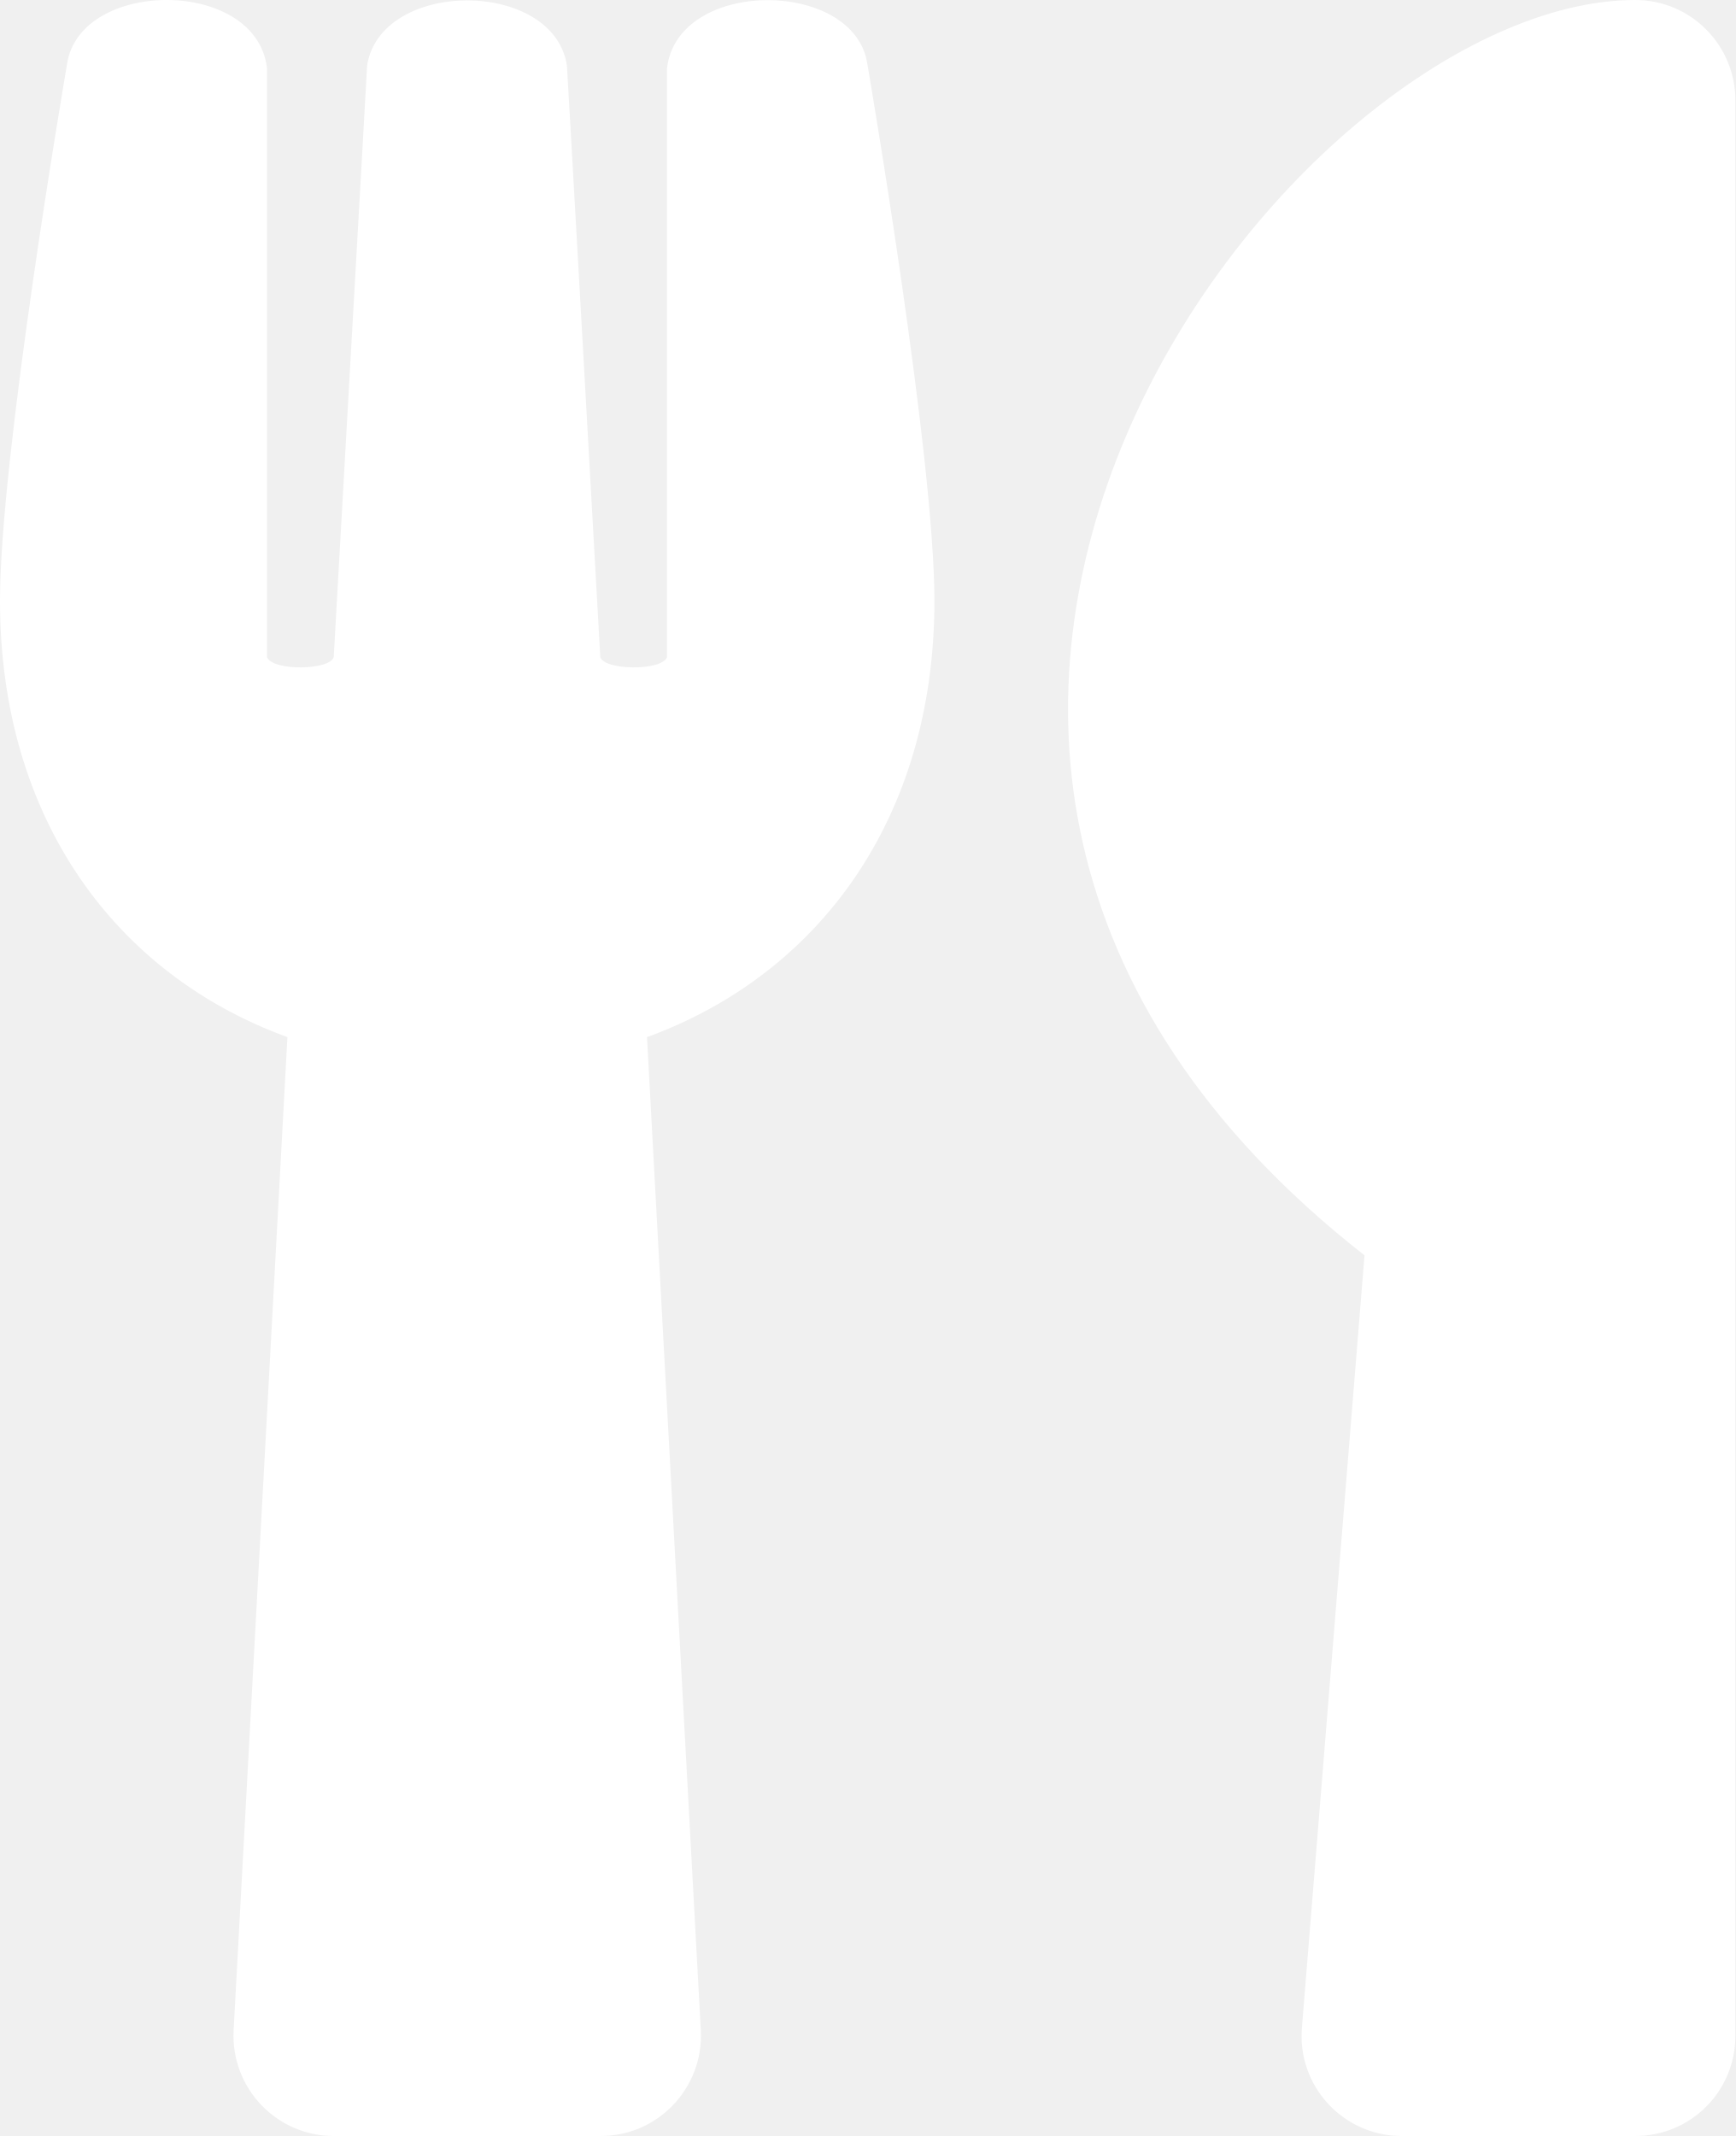
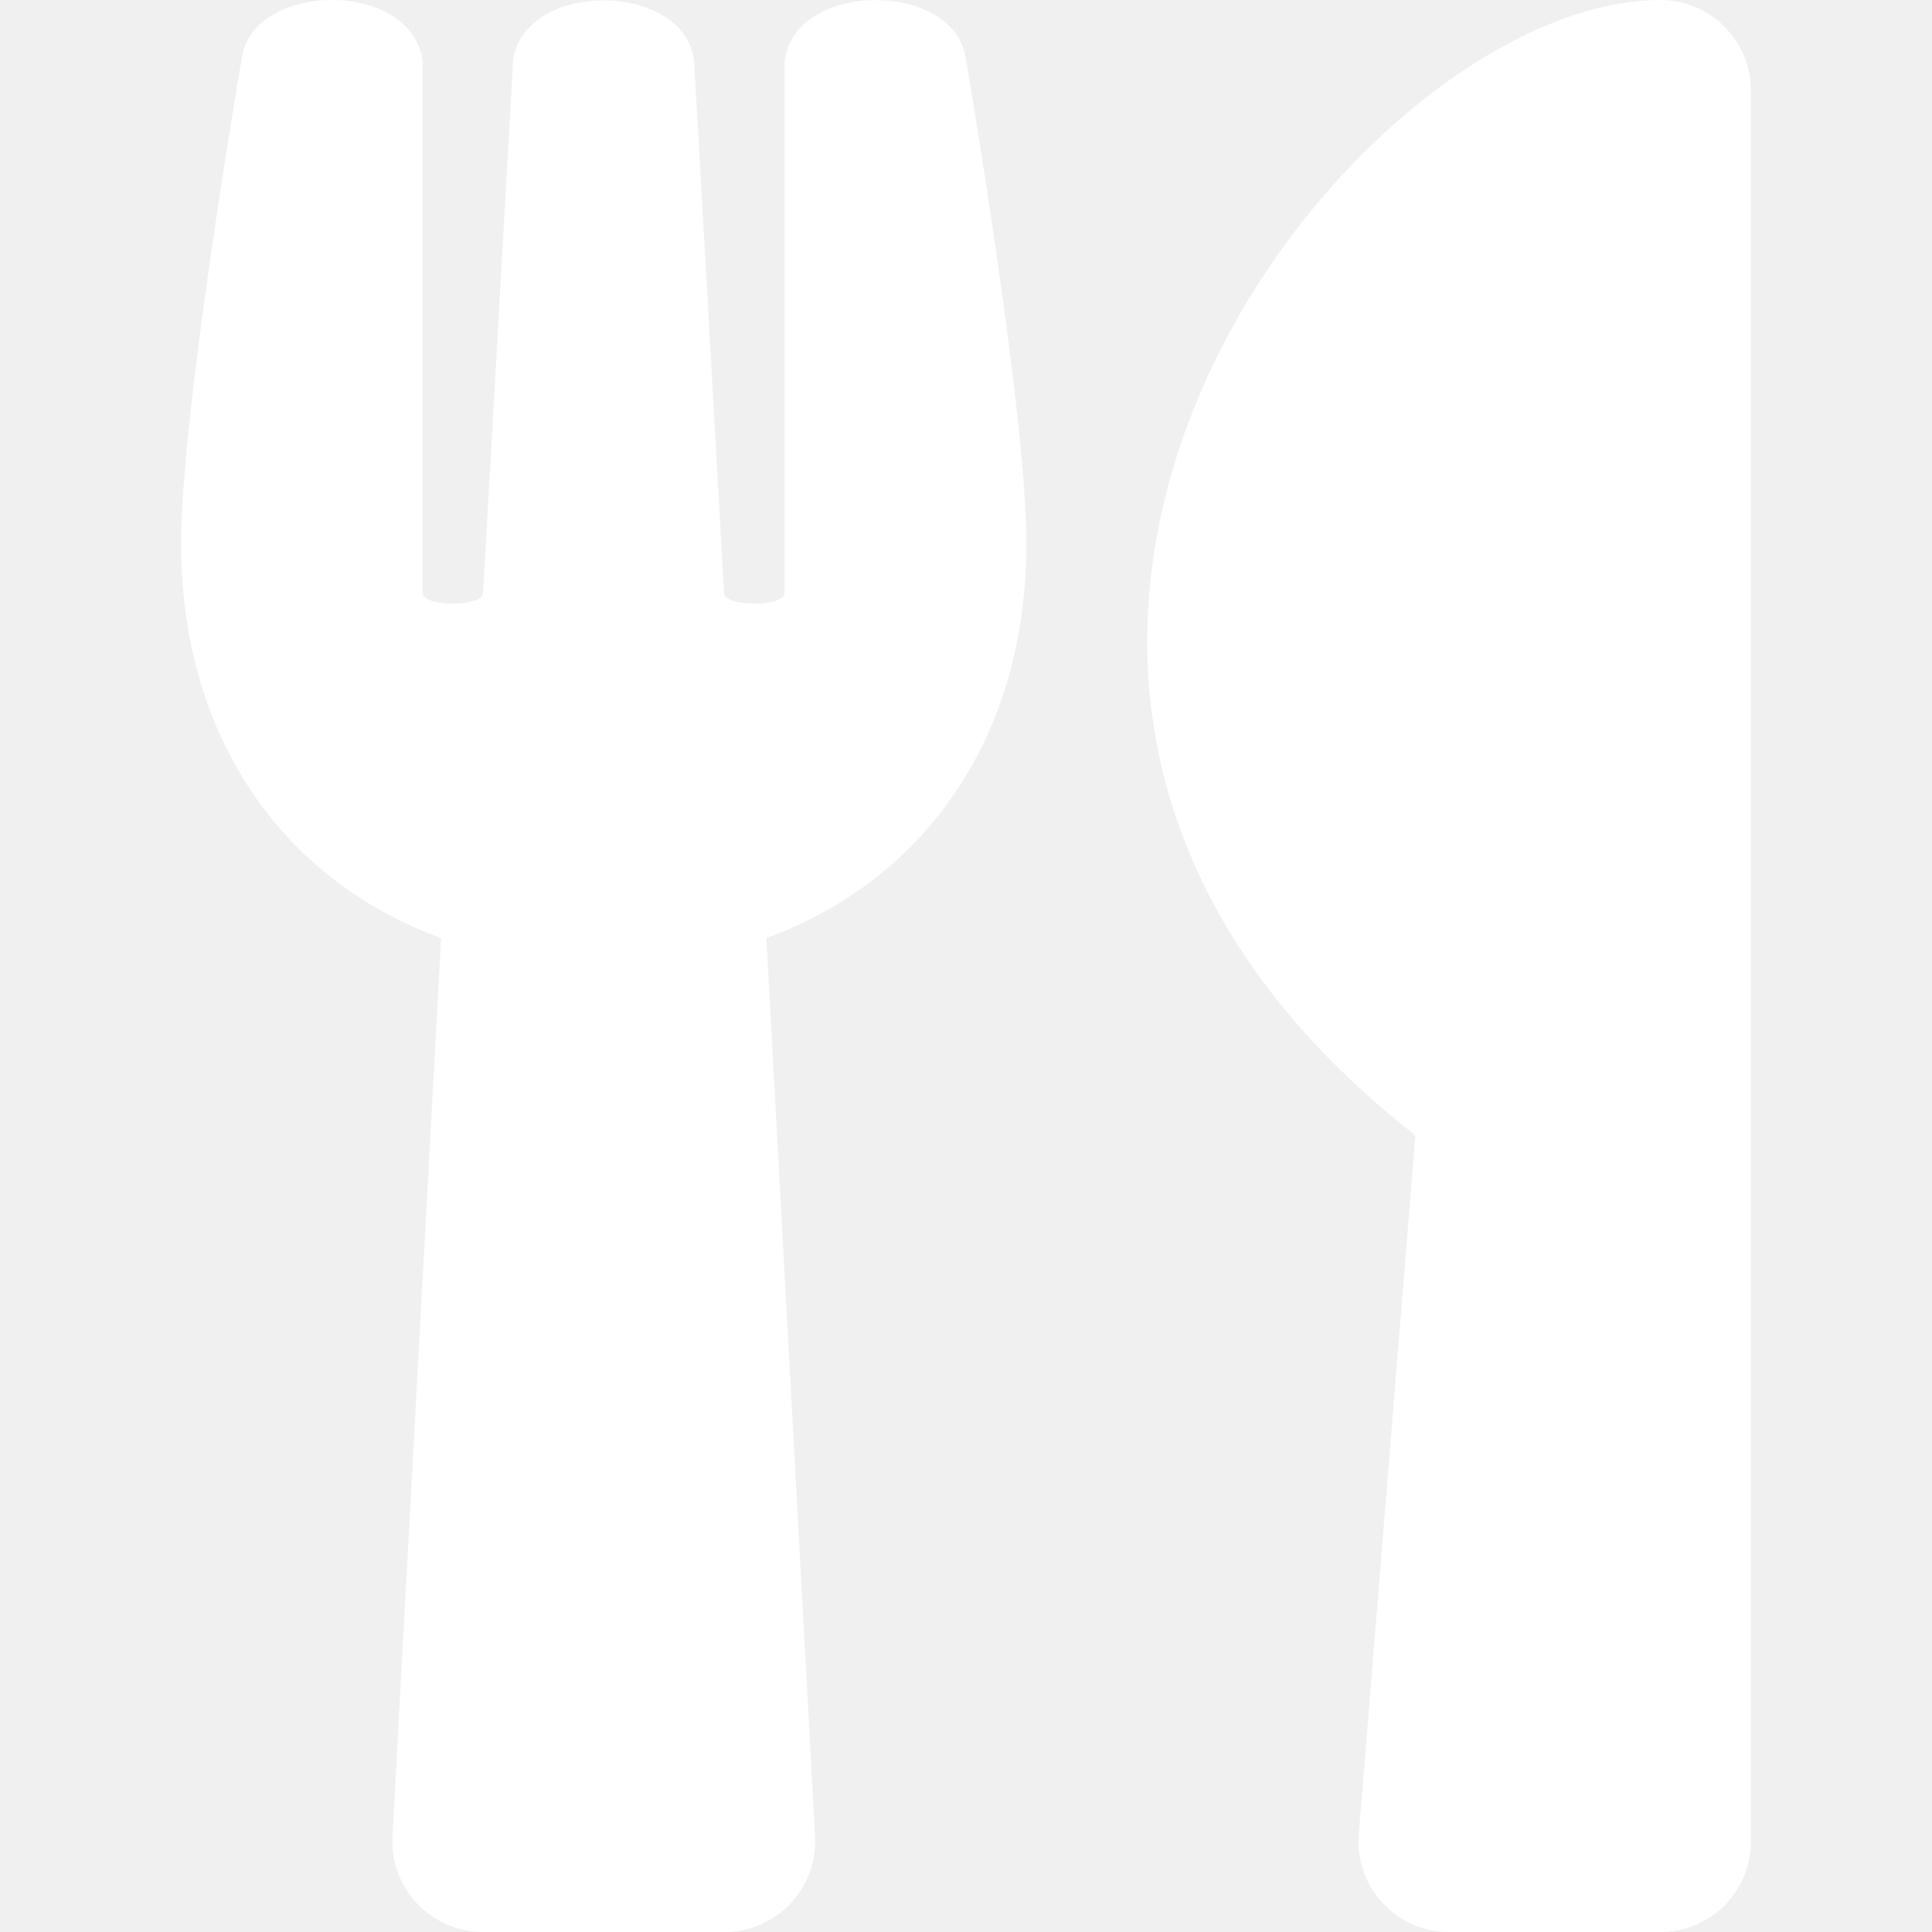
- <svg xmlns="http://www.w3.org/2000/svg" viewBox="0 0 416 512" fill="#ffffff">
+ <svg xmlns="http://www.w3.org/2000/svg" height="11px" width="11px" viewBox="0 0 416 512" fill="#ffffff">
  <path d="M207.9 15.2c.8 4.7 16.1 94.5 16.1 128.8 0 52.3-27.8 89.6-68.9 104.6L168 486.7c.7 13.7-10.2 25.3-24 25.3H80c-13.7 0-24.7-11.5-24-25.3l12.9-238.1C27.7 233.6 0 196.2 0 144 0 109.6 15.3 19.9 16.1 15.2 19.3-5.1 61.4-5.4 64 16.3v141.2c1.3 3.4 15.1 3.2 16 0 1.4-25.3 7.9-139.2 8-141.8 3.3-20.8 44.7-20.8 47.9 0 .2 2.7 6.6 116.5 8 141.8.9 3.2 14.8 3.4 16 0V16.3c2.6-21.6 44.8-21.4 48-1.1zm119.2 285.7l-15 185.1c-1.2 14 9.9 26 23.9 26h56c13.3 0 24-10.7 24-24V24c0-13.2-10.7-24-24-24-82.5 0-221.4 178.5-64.9 300.9z" />
</svg>
